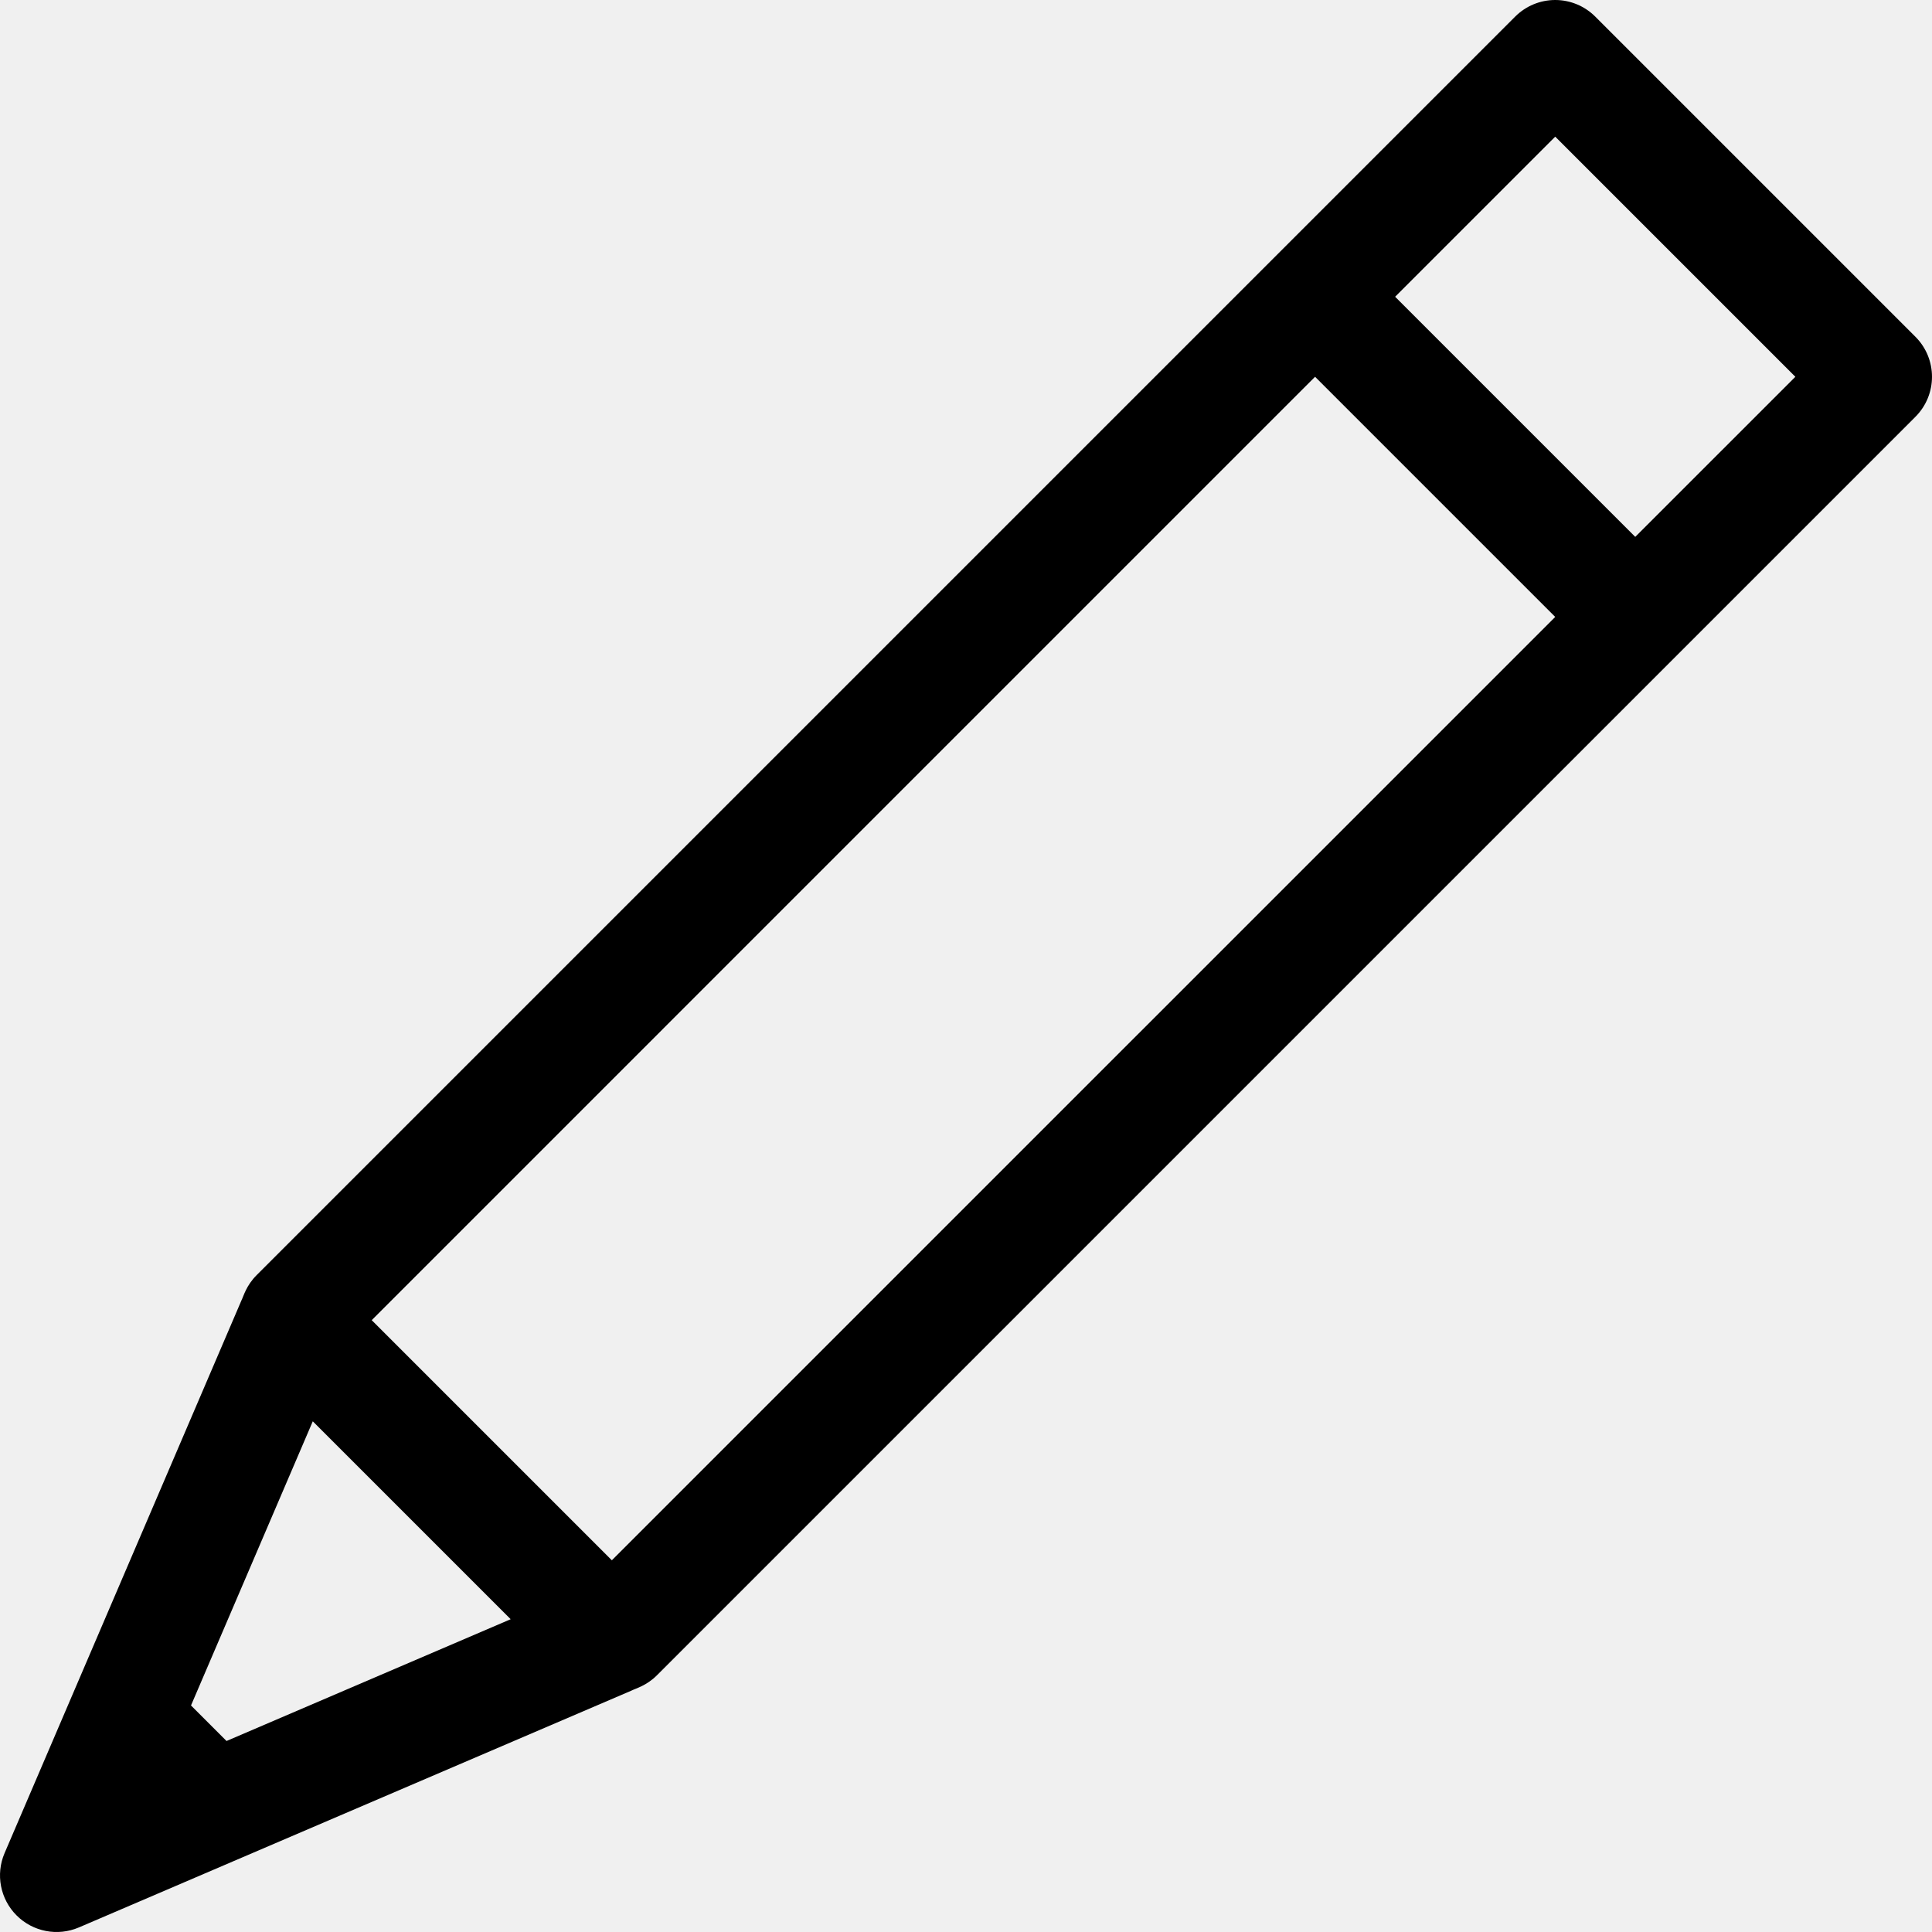
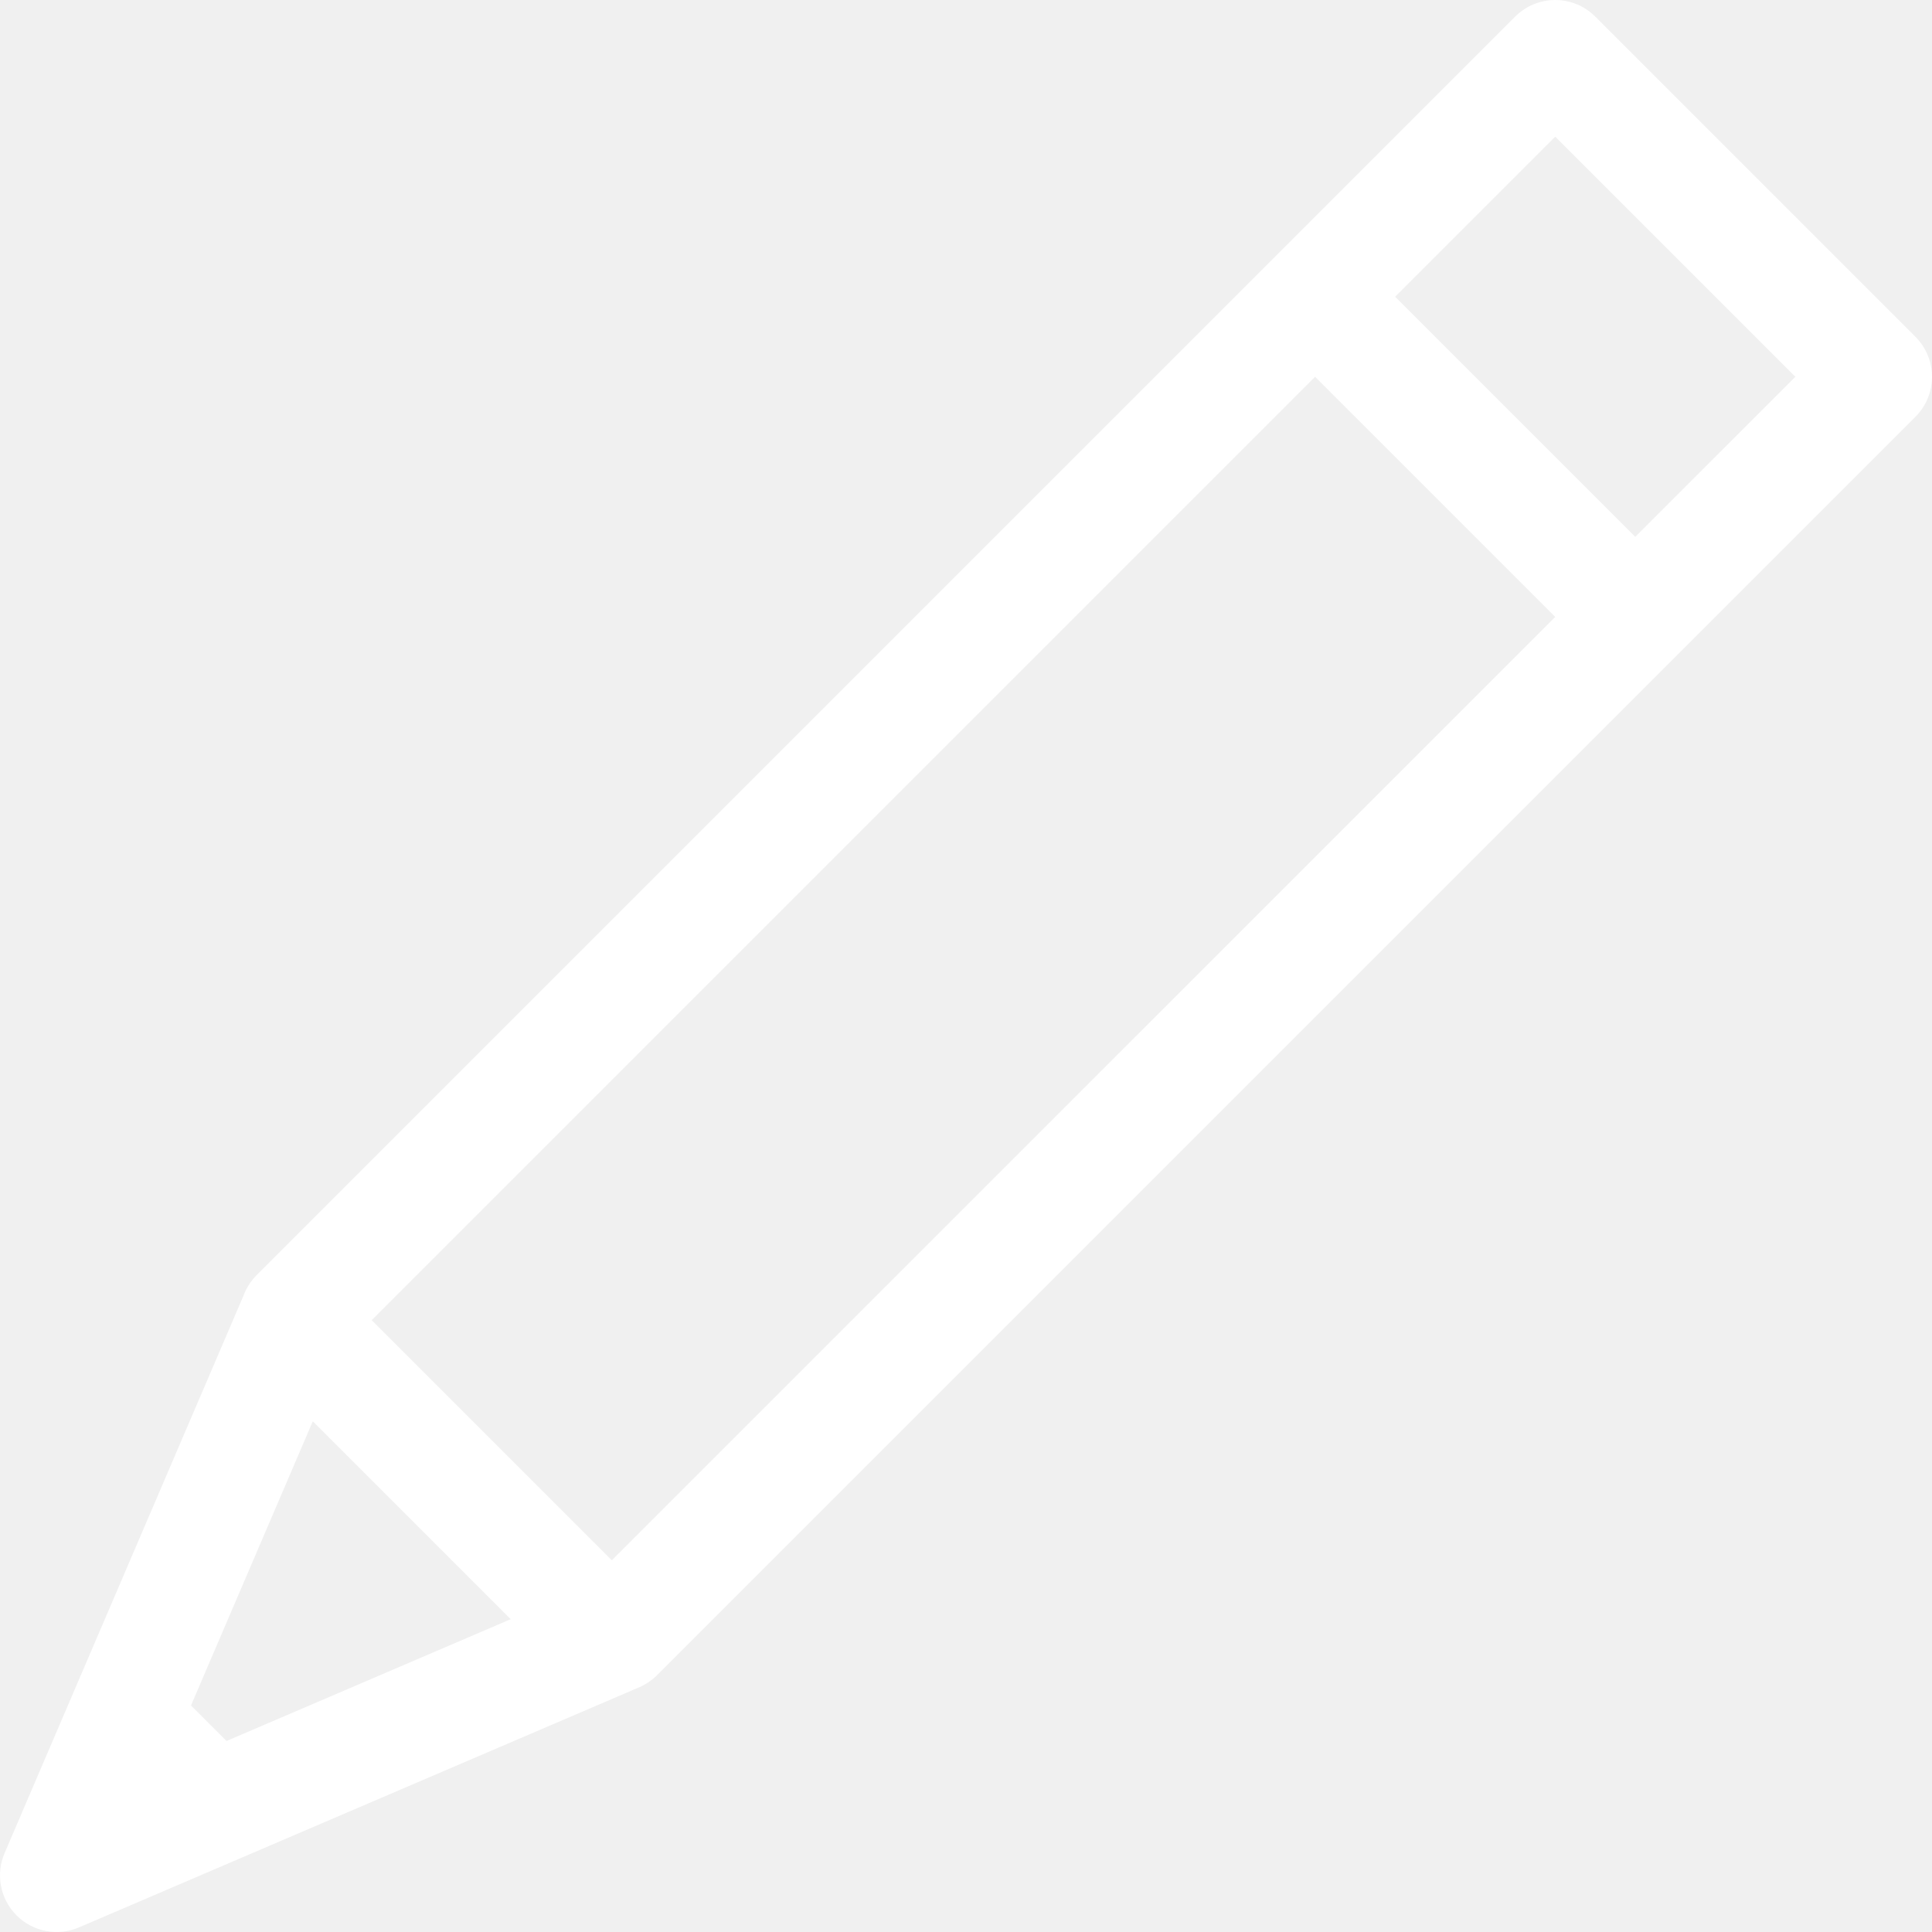
<svg xmlns="http://www.w3.org/2000/svg" viewBox="0 0 512.001 512">
-   <path style="fill:#000" d="M20.91 510.79c14.258-6.114 132.082-56.61 146.332-62.716.012-.008.024-.012.031-.015 1.313-.657 4.067-1.332 6.825-4.094L507.605 110.46c5.86-5.86 5.86-15.356 0-21.215L422.754 4.395A15.003 15.003 0 0 0 412.148 0a15.003 15.003 0 0 0-10.605 4.395L68.031 337.902c-2.804 2.805-3.441 5.524-4.082 6.805l-.023.059L1.215 491.09a14.997 14.997 0 0 0 3.18 16.515 14.998 14.998 0 0 0 16.515 3.184zm61.98-134.126 52.446 52.445-75.305 32.274-9.414-9.414zM348.509 99.852l63.64 63.64-250.003 250-63.637-63.637zm63.64-63.637 63.641 63.637-42.43 42.425-63.636-63.636zm0 0" />
+   <path style="fill:#fff" d="M20.91 510.79c14.258-6.114 132.082-56.61 146.332-62.716.012-.008.024-.012.031-.015 1.313-.657 4.067-1.332 6.825-4.094L507.605 110.46c5.86-5.86 5.86-15.356 0-21.215L422.754 4.395A15.003 15.003 0 0 0 412.148 0a15.003 15.003 0 0 0-10.605 4.395L68.031 337.902c-2.804 2.805-3.441 5.524-4.082 6.805l-.023.059L1.215 491.09a14.997 14.997 0 0 0 3.18 16.515 14.998 14.998 0 0 0 16.515 3.184zm61.98-134.126 52.446 52.445-75.305 32.274-9.414-9.414zM348.509 99.852l63.64 63.64-250.003 250-63.637-63.637zm63.64-63.637 63.641 63.637-42.43 42.425-63.636-63.636zm0 0" />
</svg>
